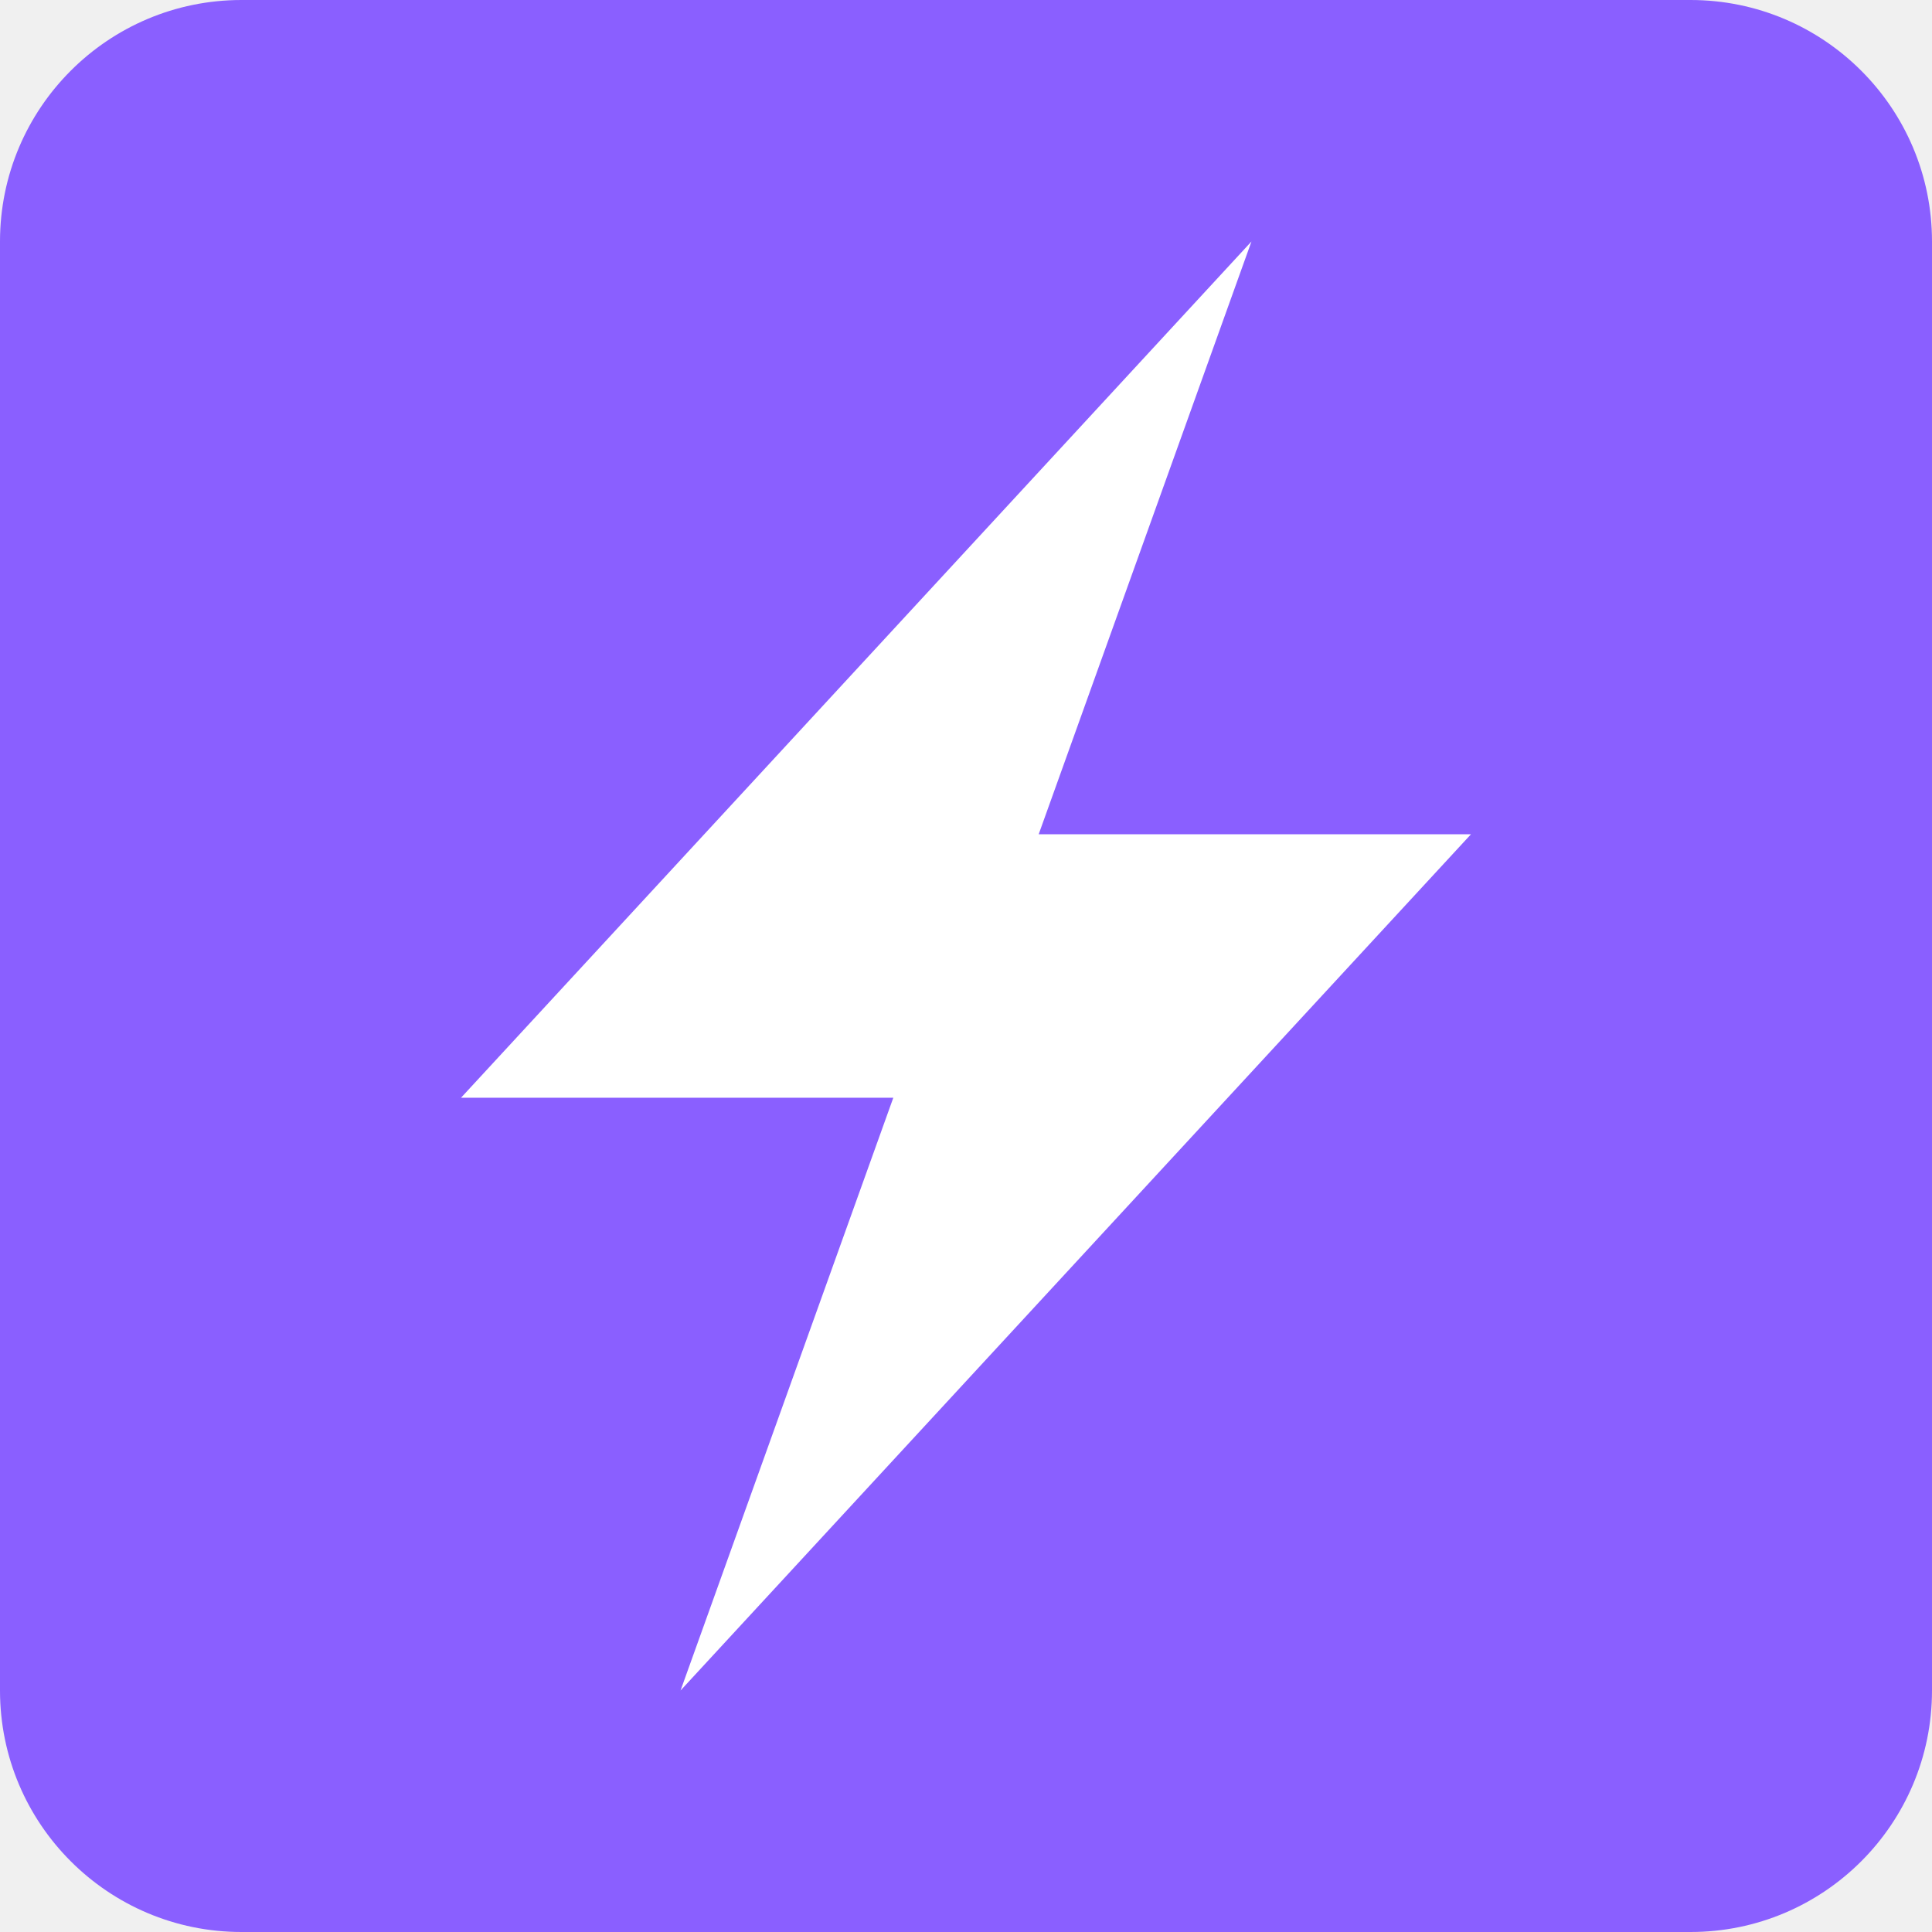
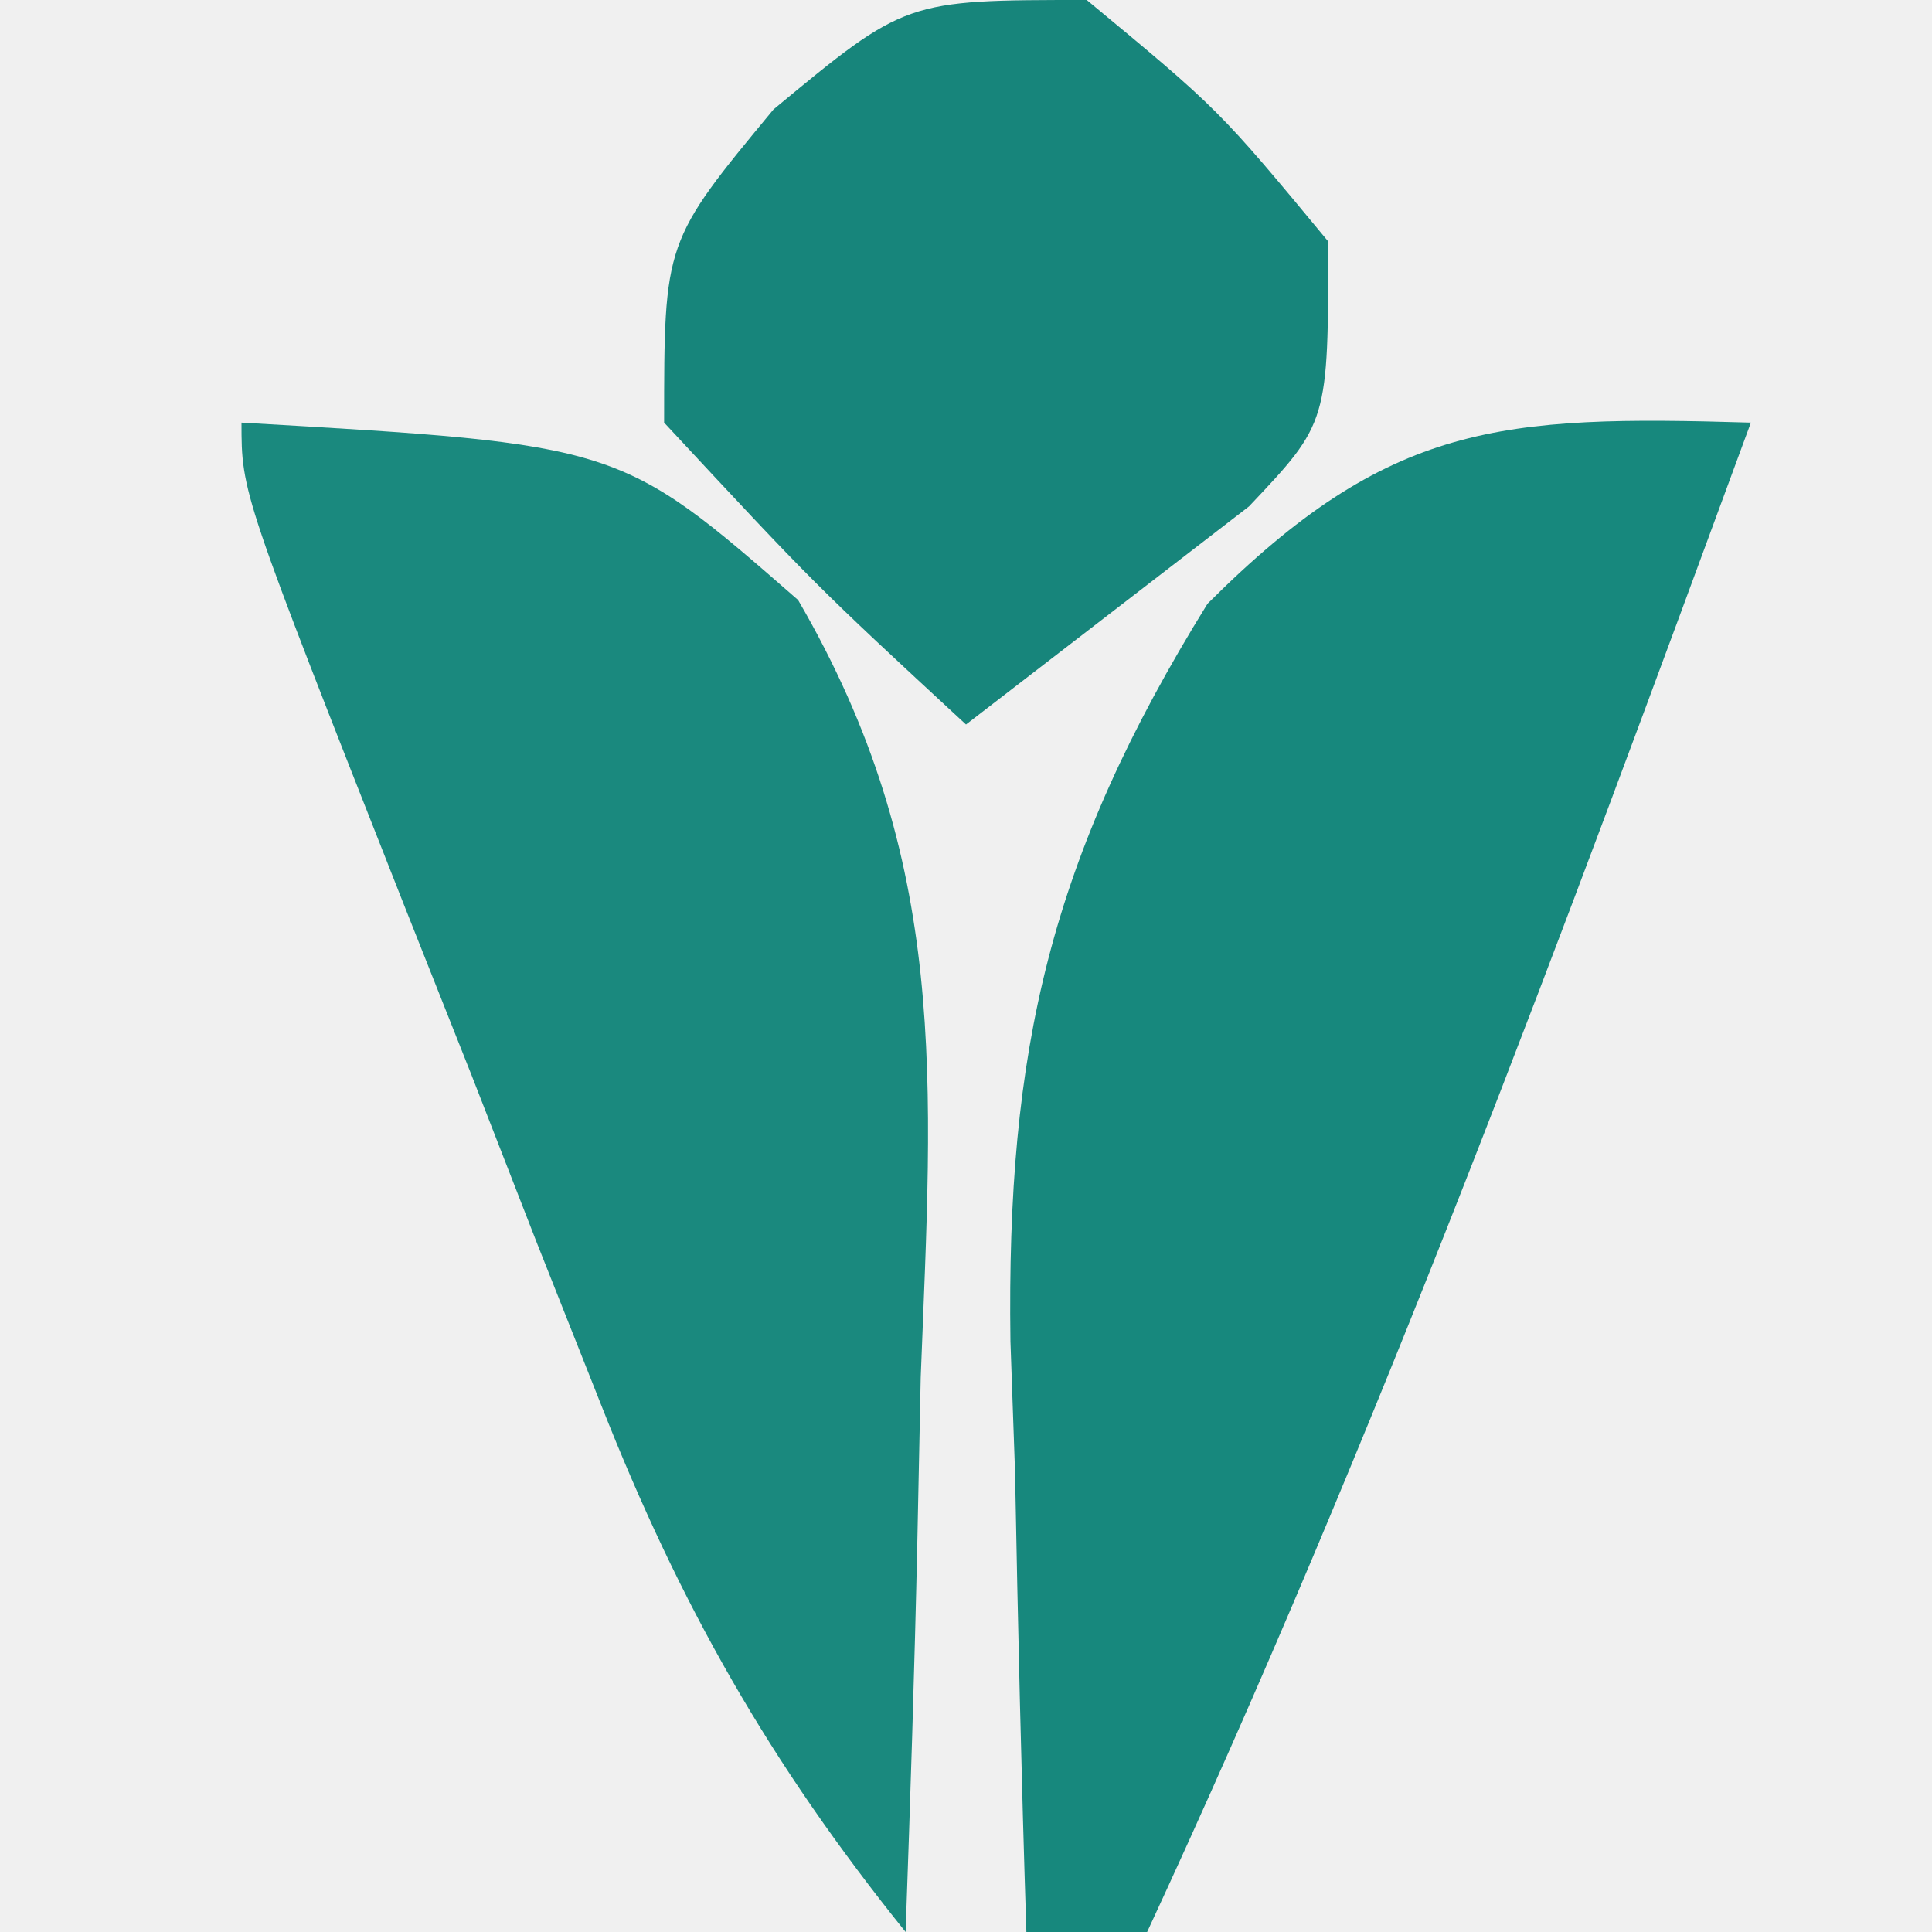
- <svg xmlns="http://www.w3.org/2000/svg" viewBox="0 0 16 16" width="16" height="16">
-   <rect width="16" height="16" rx="2" fill="#8A5FFF" />
-   <path d="M7.398 9.091h-3.58L10.364 2 8.602 6.909h3.58L5.636 14l1.762-4.909Z" fill="#fff" />
+ <svg xmlns="http://www.w3.org/2000/svg" version="1.1" width="32" height="32">
+   <path d="M0 0 C-3.108 8.444 -6.208 16.833 -10 25 C-10.66 25 -11.32 25 -12 25 C-12.082 22.458 -12.141 19.918 -12.188 17.375 C-12.213 16.662 -12.238 15.949 -12.264 15.215 C-12.33 10.383 -11.61 7.216 -9 3 C-5.992 -0.008 -4.14 -0.123 0 0 Z " fill="#17887D" transform="translate(29,7)" />
+   <path d="M0 0 C6.269 0.362 6.269 0.362 9.219 2.938 C11.738 7.269 11.44 10.902 11.25 15.812 C11.232 16.696 11.214 17.58 11.195 18.49 C11.148 20.661 11.077 22.83 11 25 C8.754 22.21 7.268 19.597 5.957 16.27 C5.606 15.385 5.254 14.5 4.893 13.588 C4.536 12.672 4.18 11.756 3.812 10.812 C3.444 9.885 3.076 8.958 2.697 8.002 C0 1.161 0 1.161 0 0 Z " fill="#1A897E" transform="translate(4,7)" />
+   <path d="M0 0 C2.188 1.812 2.188 1.812 4 4 C4 7 4 7 2.688 8.387 C1.125 9.591 -0.438 10.796 -2 12 C-4.5 9.688 -4.5 9.688 -7 7 C-7 4 -7 4 -5.188 1.812 C-3 0 -3 0 0 0 Z " fill="#17857B" transform="translate(18,0)" />
</svg>
